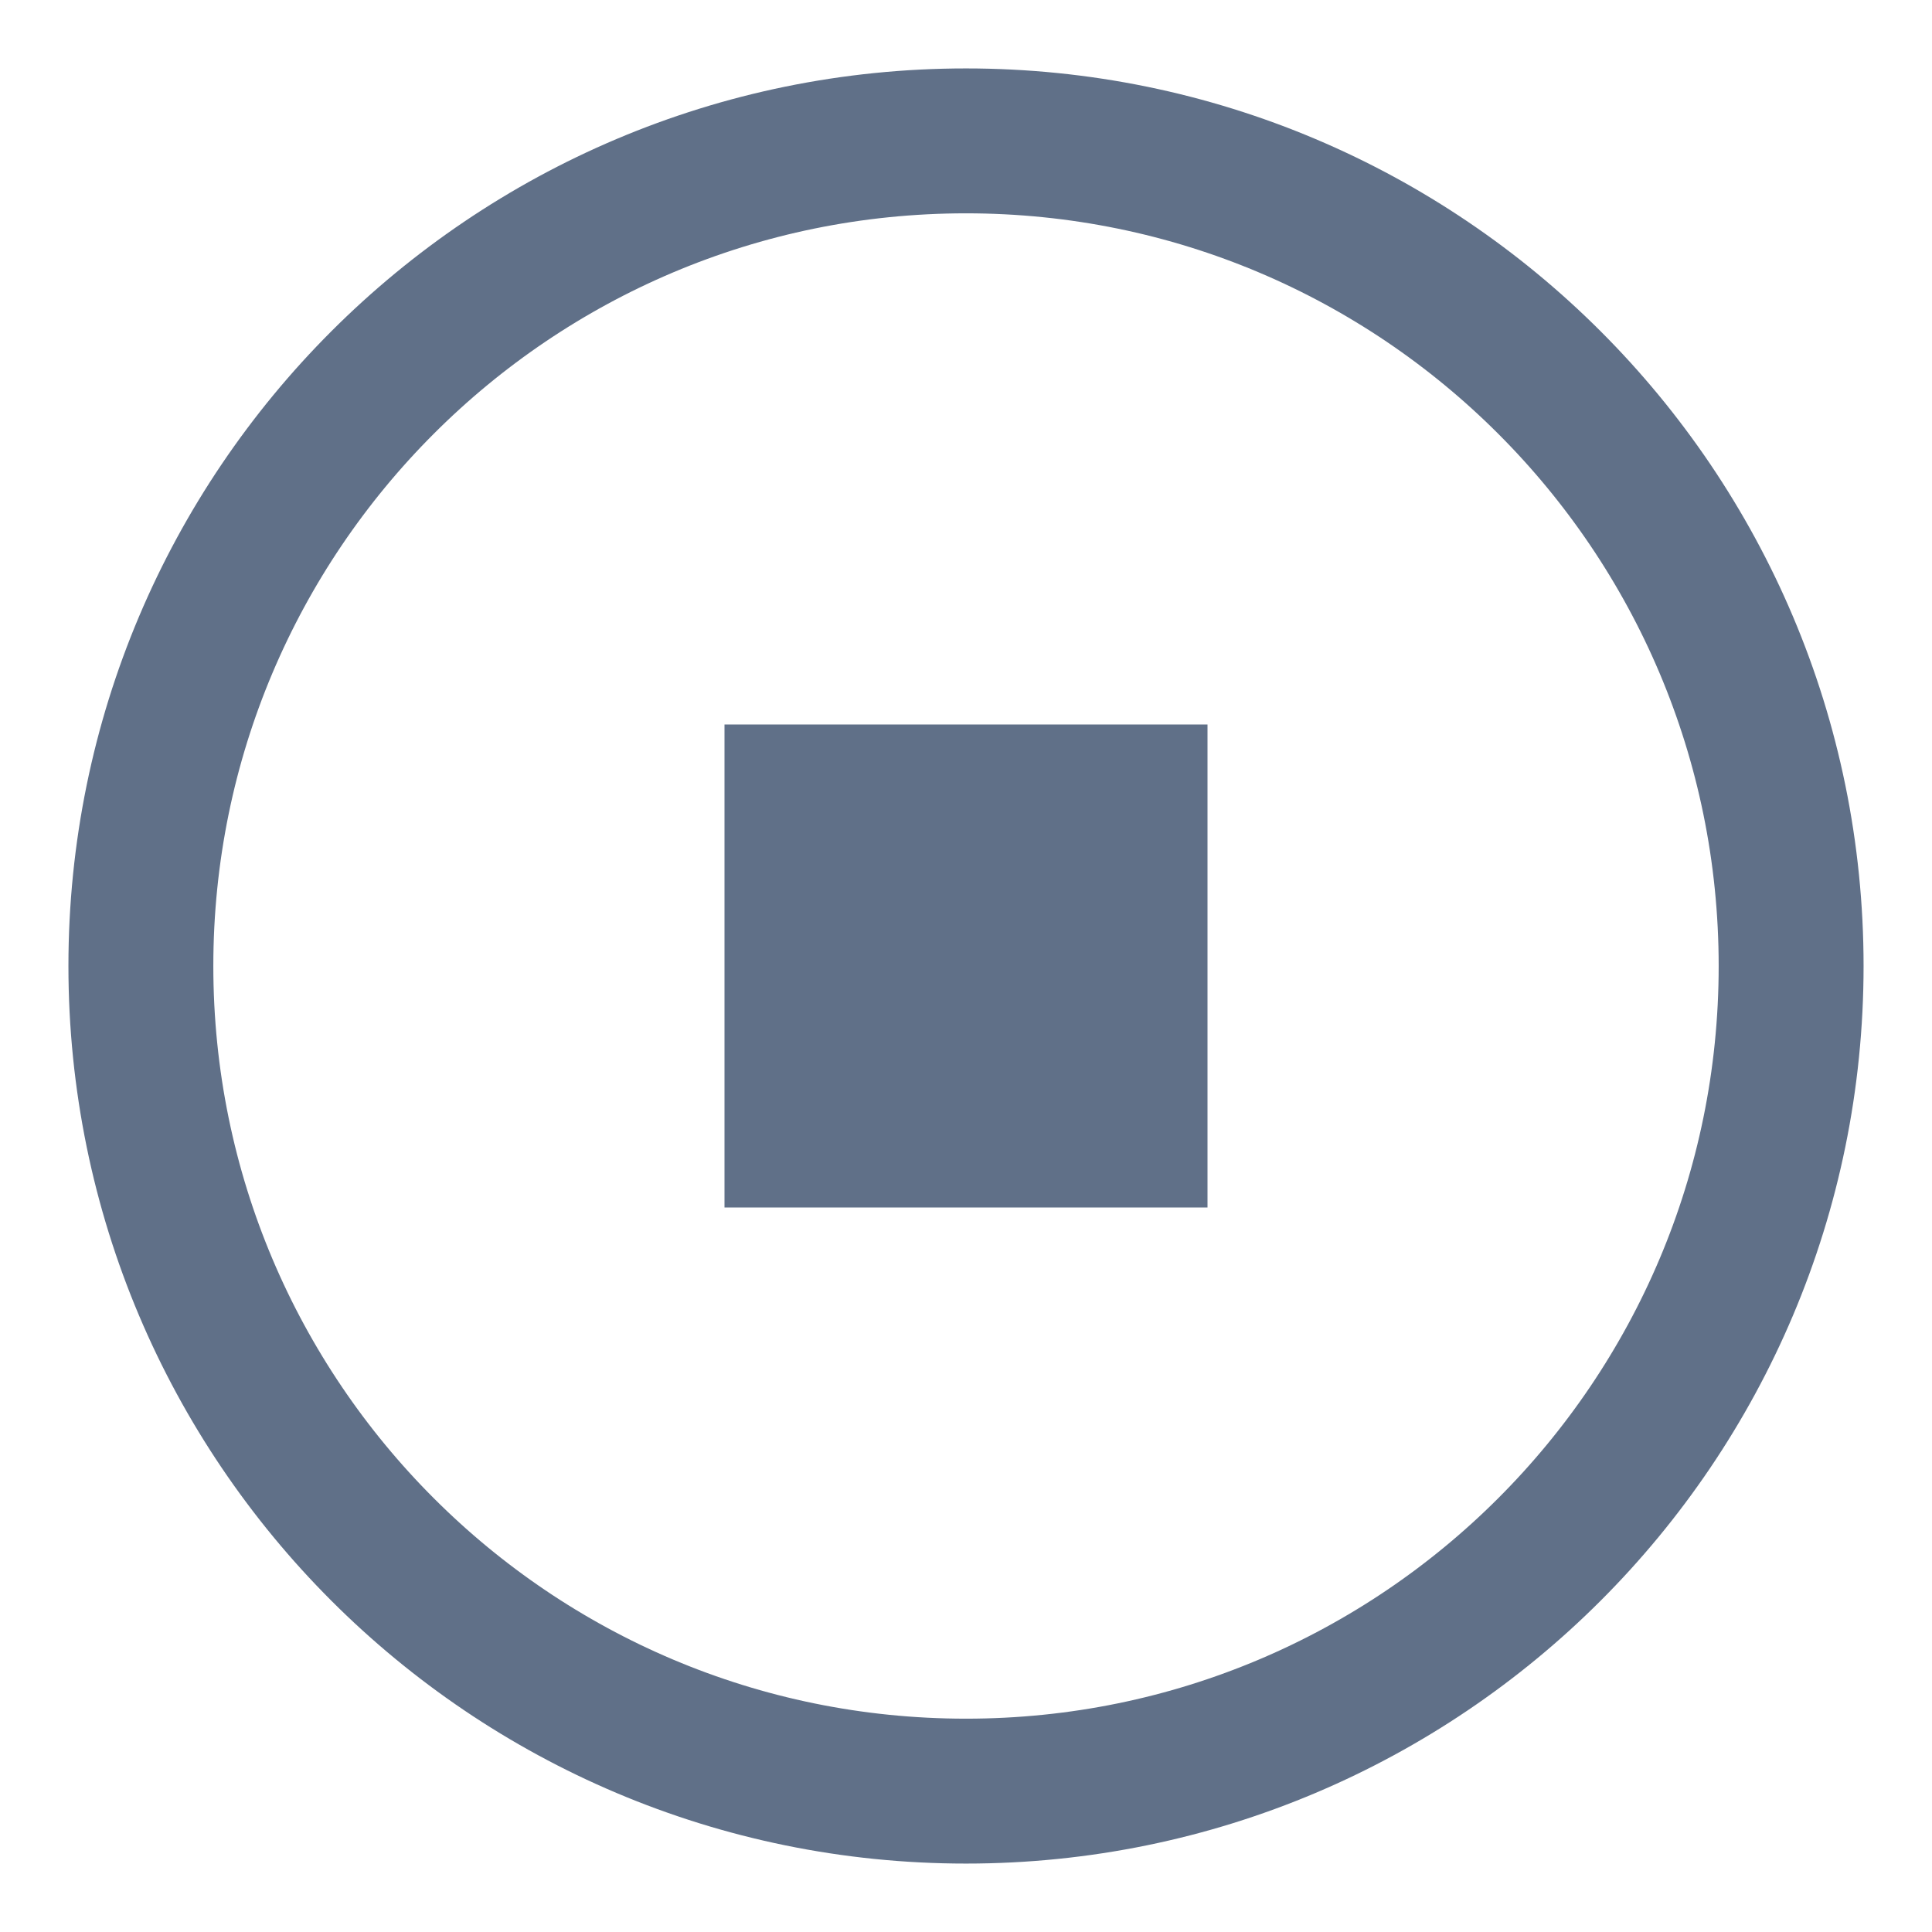
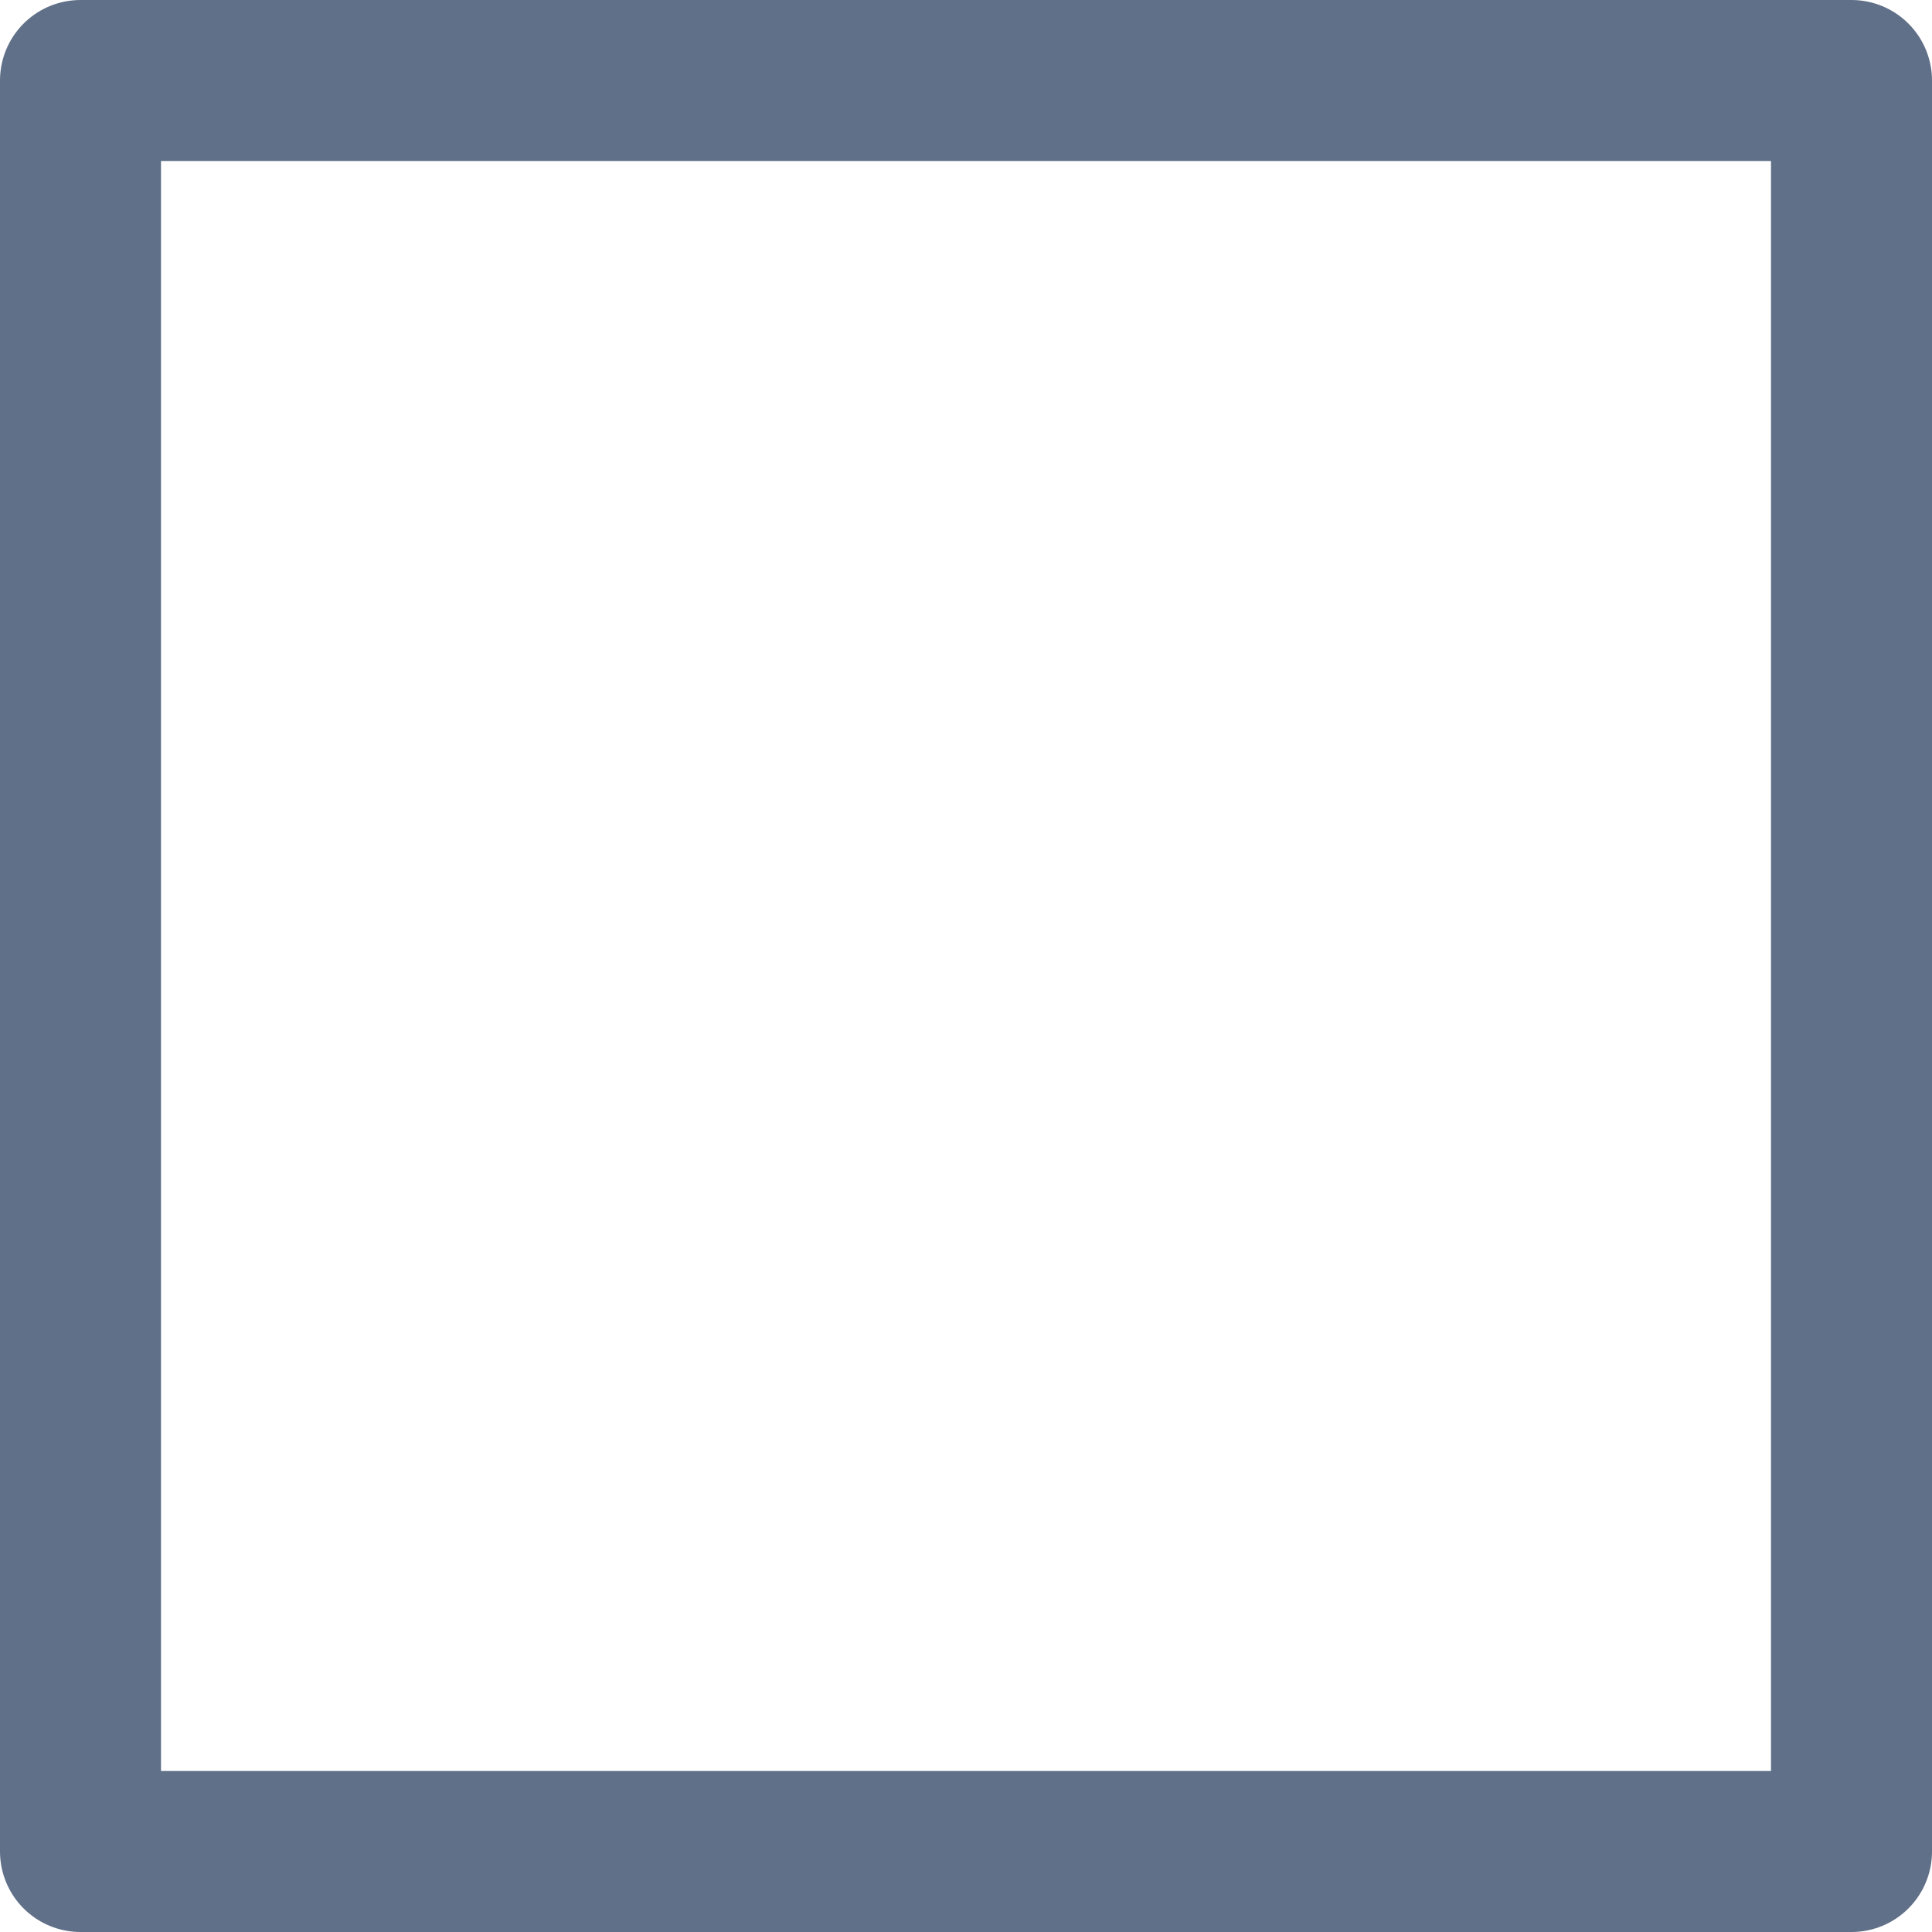
- <svg xmlns="http://www.w3.org/2000/svg" id="Layer_1" data-name="Layer 1" viewBox="0 0 24 24">
+ <svg xmlns="http://www.w3.org/2000/svg" width="24" height="24" viewBox="0 0 24 24">
  <defs>
-     <style>.cls-1{fill:none;stroke:#607088;stroke-miterlimit:10;stroke-width:1.8px;}.cls-2{fill:#607088;}</style>
+     <clipPath id="clip-pause">
+       <rect width="24" height="24" />
+     </clipPath>
  </defs>
-   <circle class="cls-1" cx="12" cy="12" r="10.25" />
-   <rect class="cls-2" x="9" y="9" width="6" height="6" />
+   <g id="pause" clip-path="url(#clip-pause)">
+     <g id="stop-circle" transform="translate(-0.538 -0.538)">
+       <rect id="Rectangle_2061" data-name="Rectangle 2061" width="22" height="22" transform="translate(1.538 1.538)" fill="none" stroke="#607088" stroke-linecap="round" stroke-linejoin="round" stroke-width="2" />
+     </g>
+   </g>
</svg>
